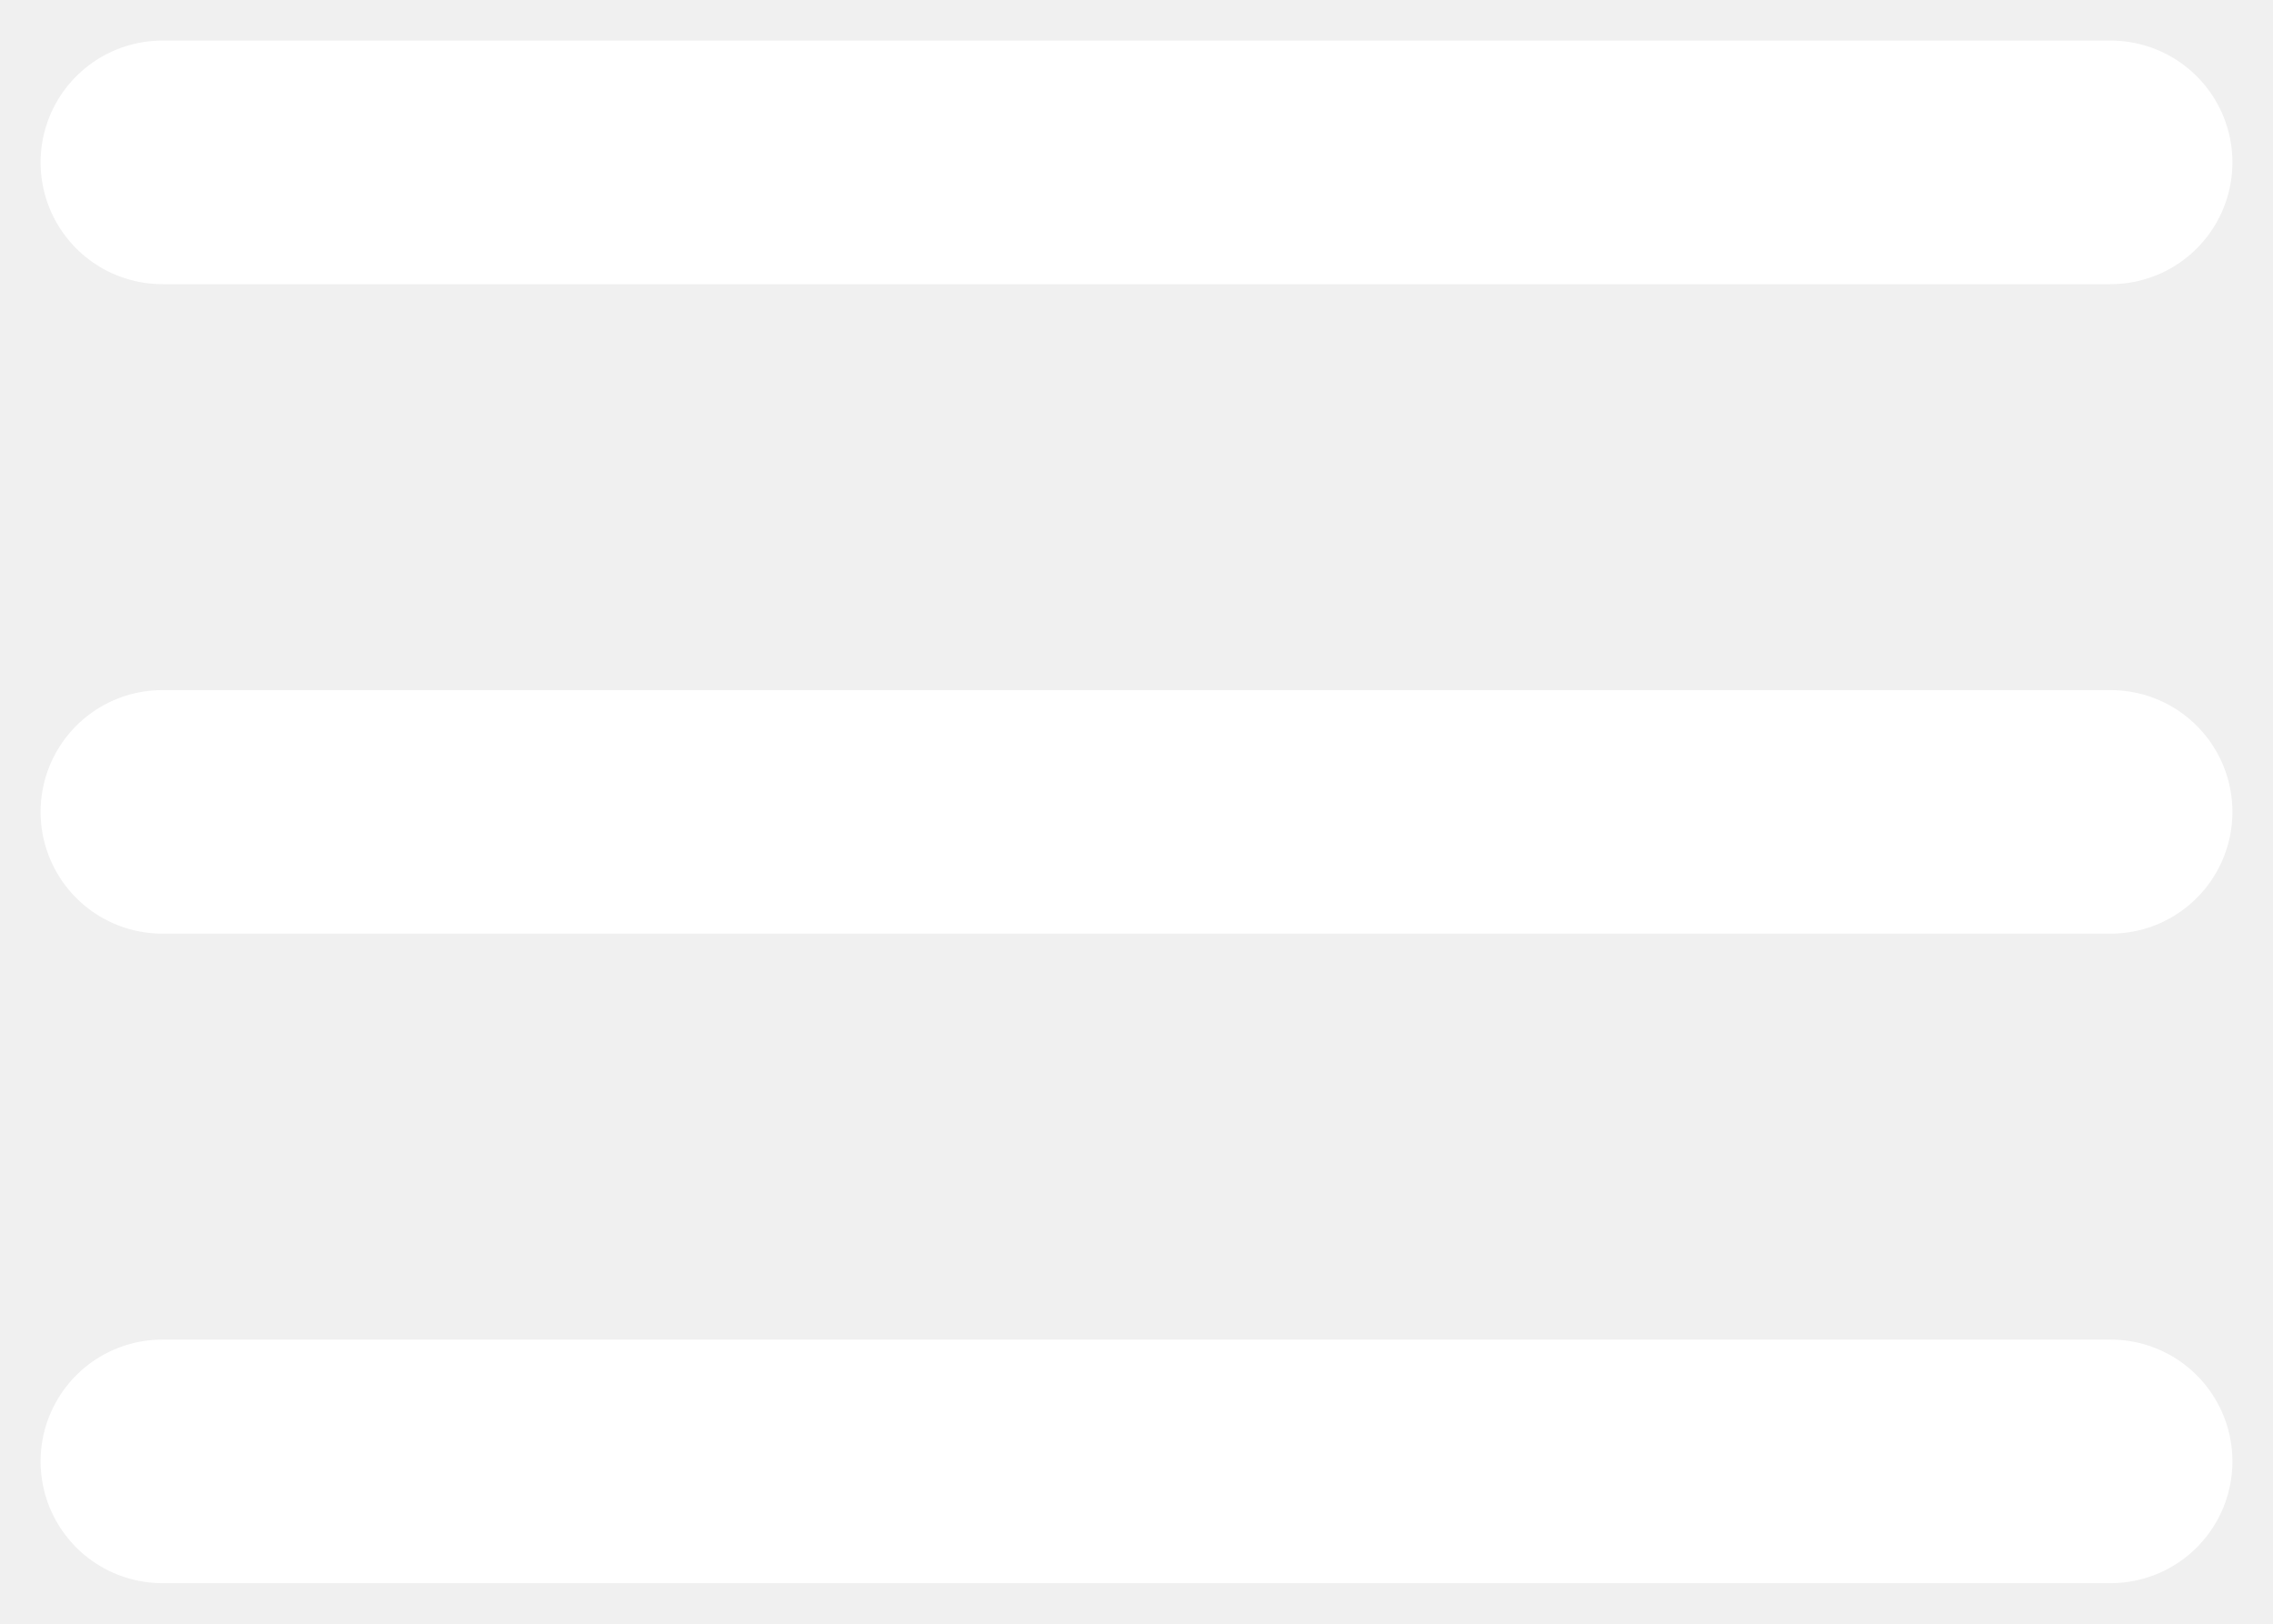
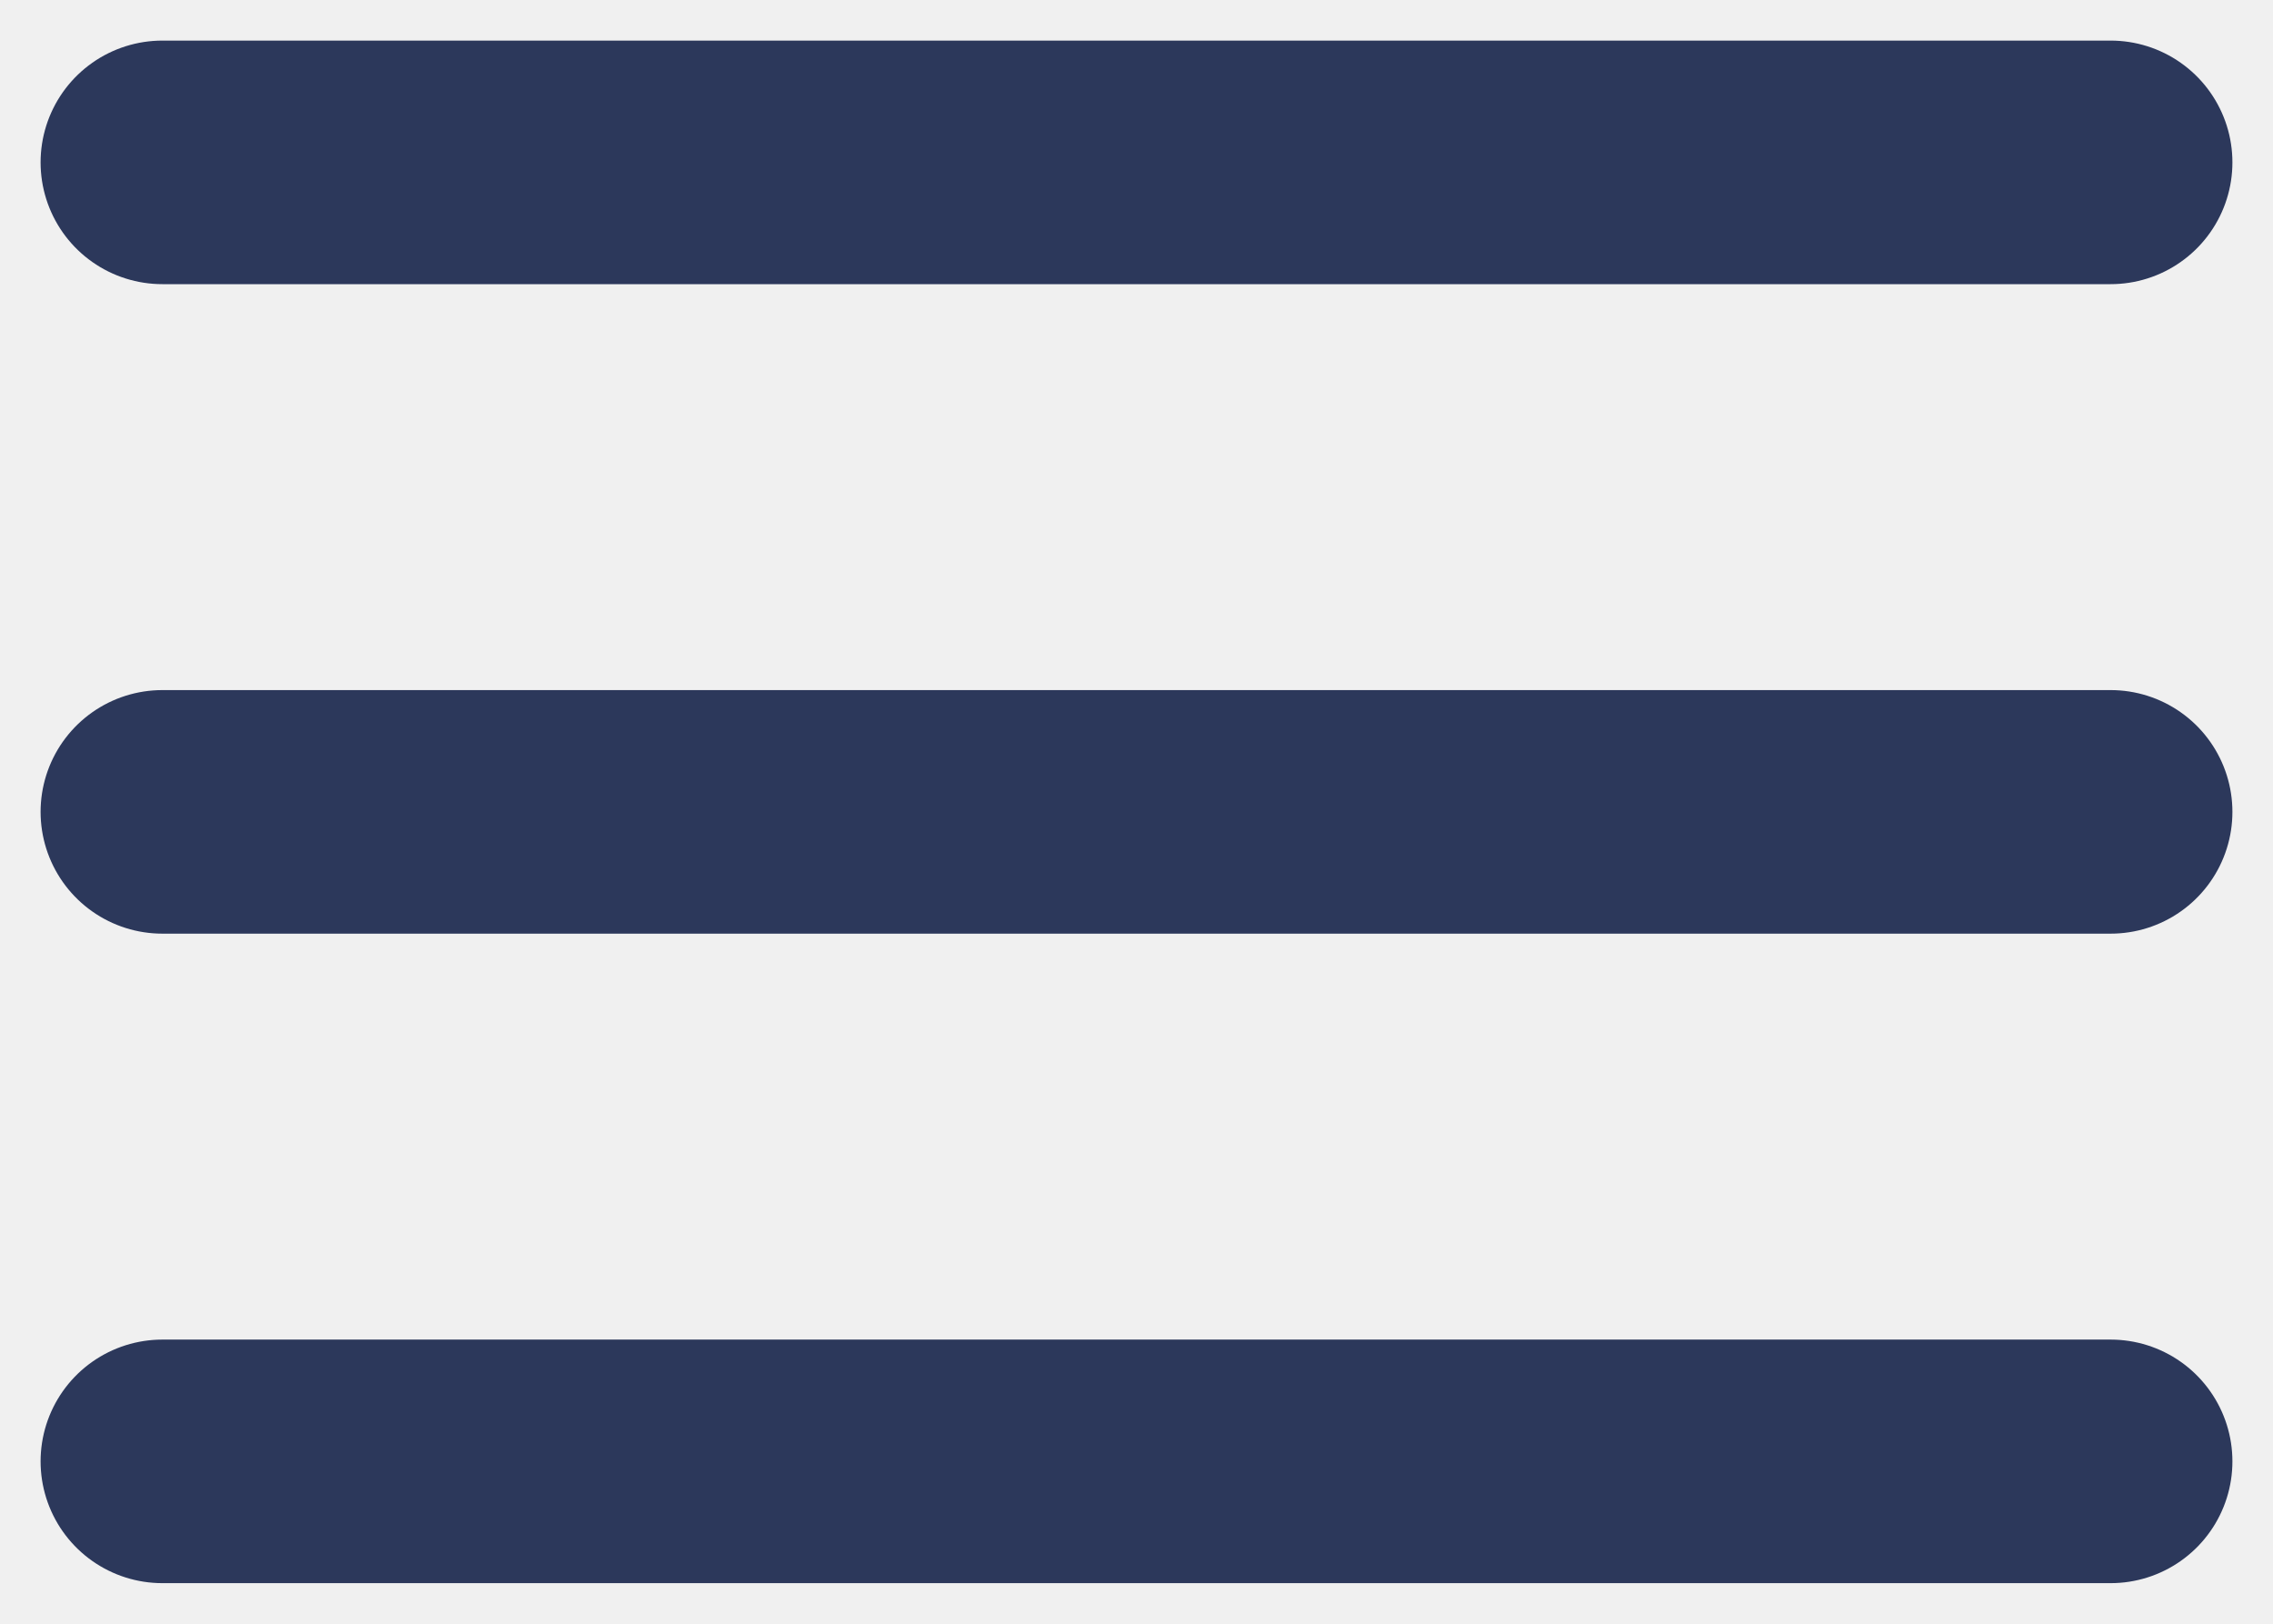
<svg xmlns="http://www.w3.org/2000/svg" width="28" height="20" viewBox="0 0 28 20" fill="none">
-   <path d="M2 10H26" stroke="white" stroke-width="3" stroke-linecap="round" stroke-linejoin="round" />
-   <path d="M2 2H26" stroke="white" stroke-width="3" stroke-linecap="round" stroke-linejoin="round" />
-   <path d="M2 18H26" stroke="white" stroke-width="3" stroke-linecap="round" stroke-linejoin="round" />
+   <path d="M2 10H26" stroke="#2c385b" stroke-width="3" stroke-linecap="round" stroke-linejoin="round" />
+   <path d="M2 2H26" stroke="#2c385b" stroke-width="3" stroke-linecap="round" stroke-linejoin="round" />
+   <path d="M2 18H26" stroke="#2c385b" stroke-width="3" stroke-linecap="round" stroke-linejoin="round" />
</svg>
